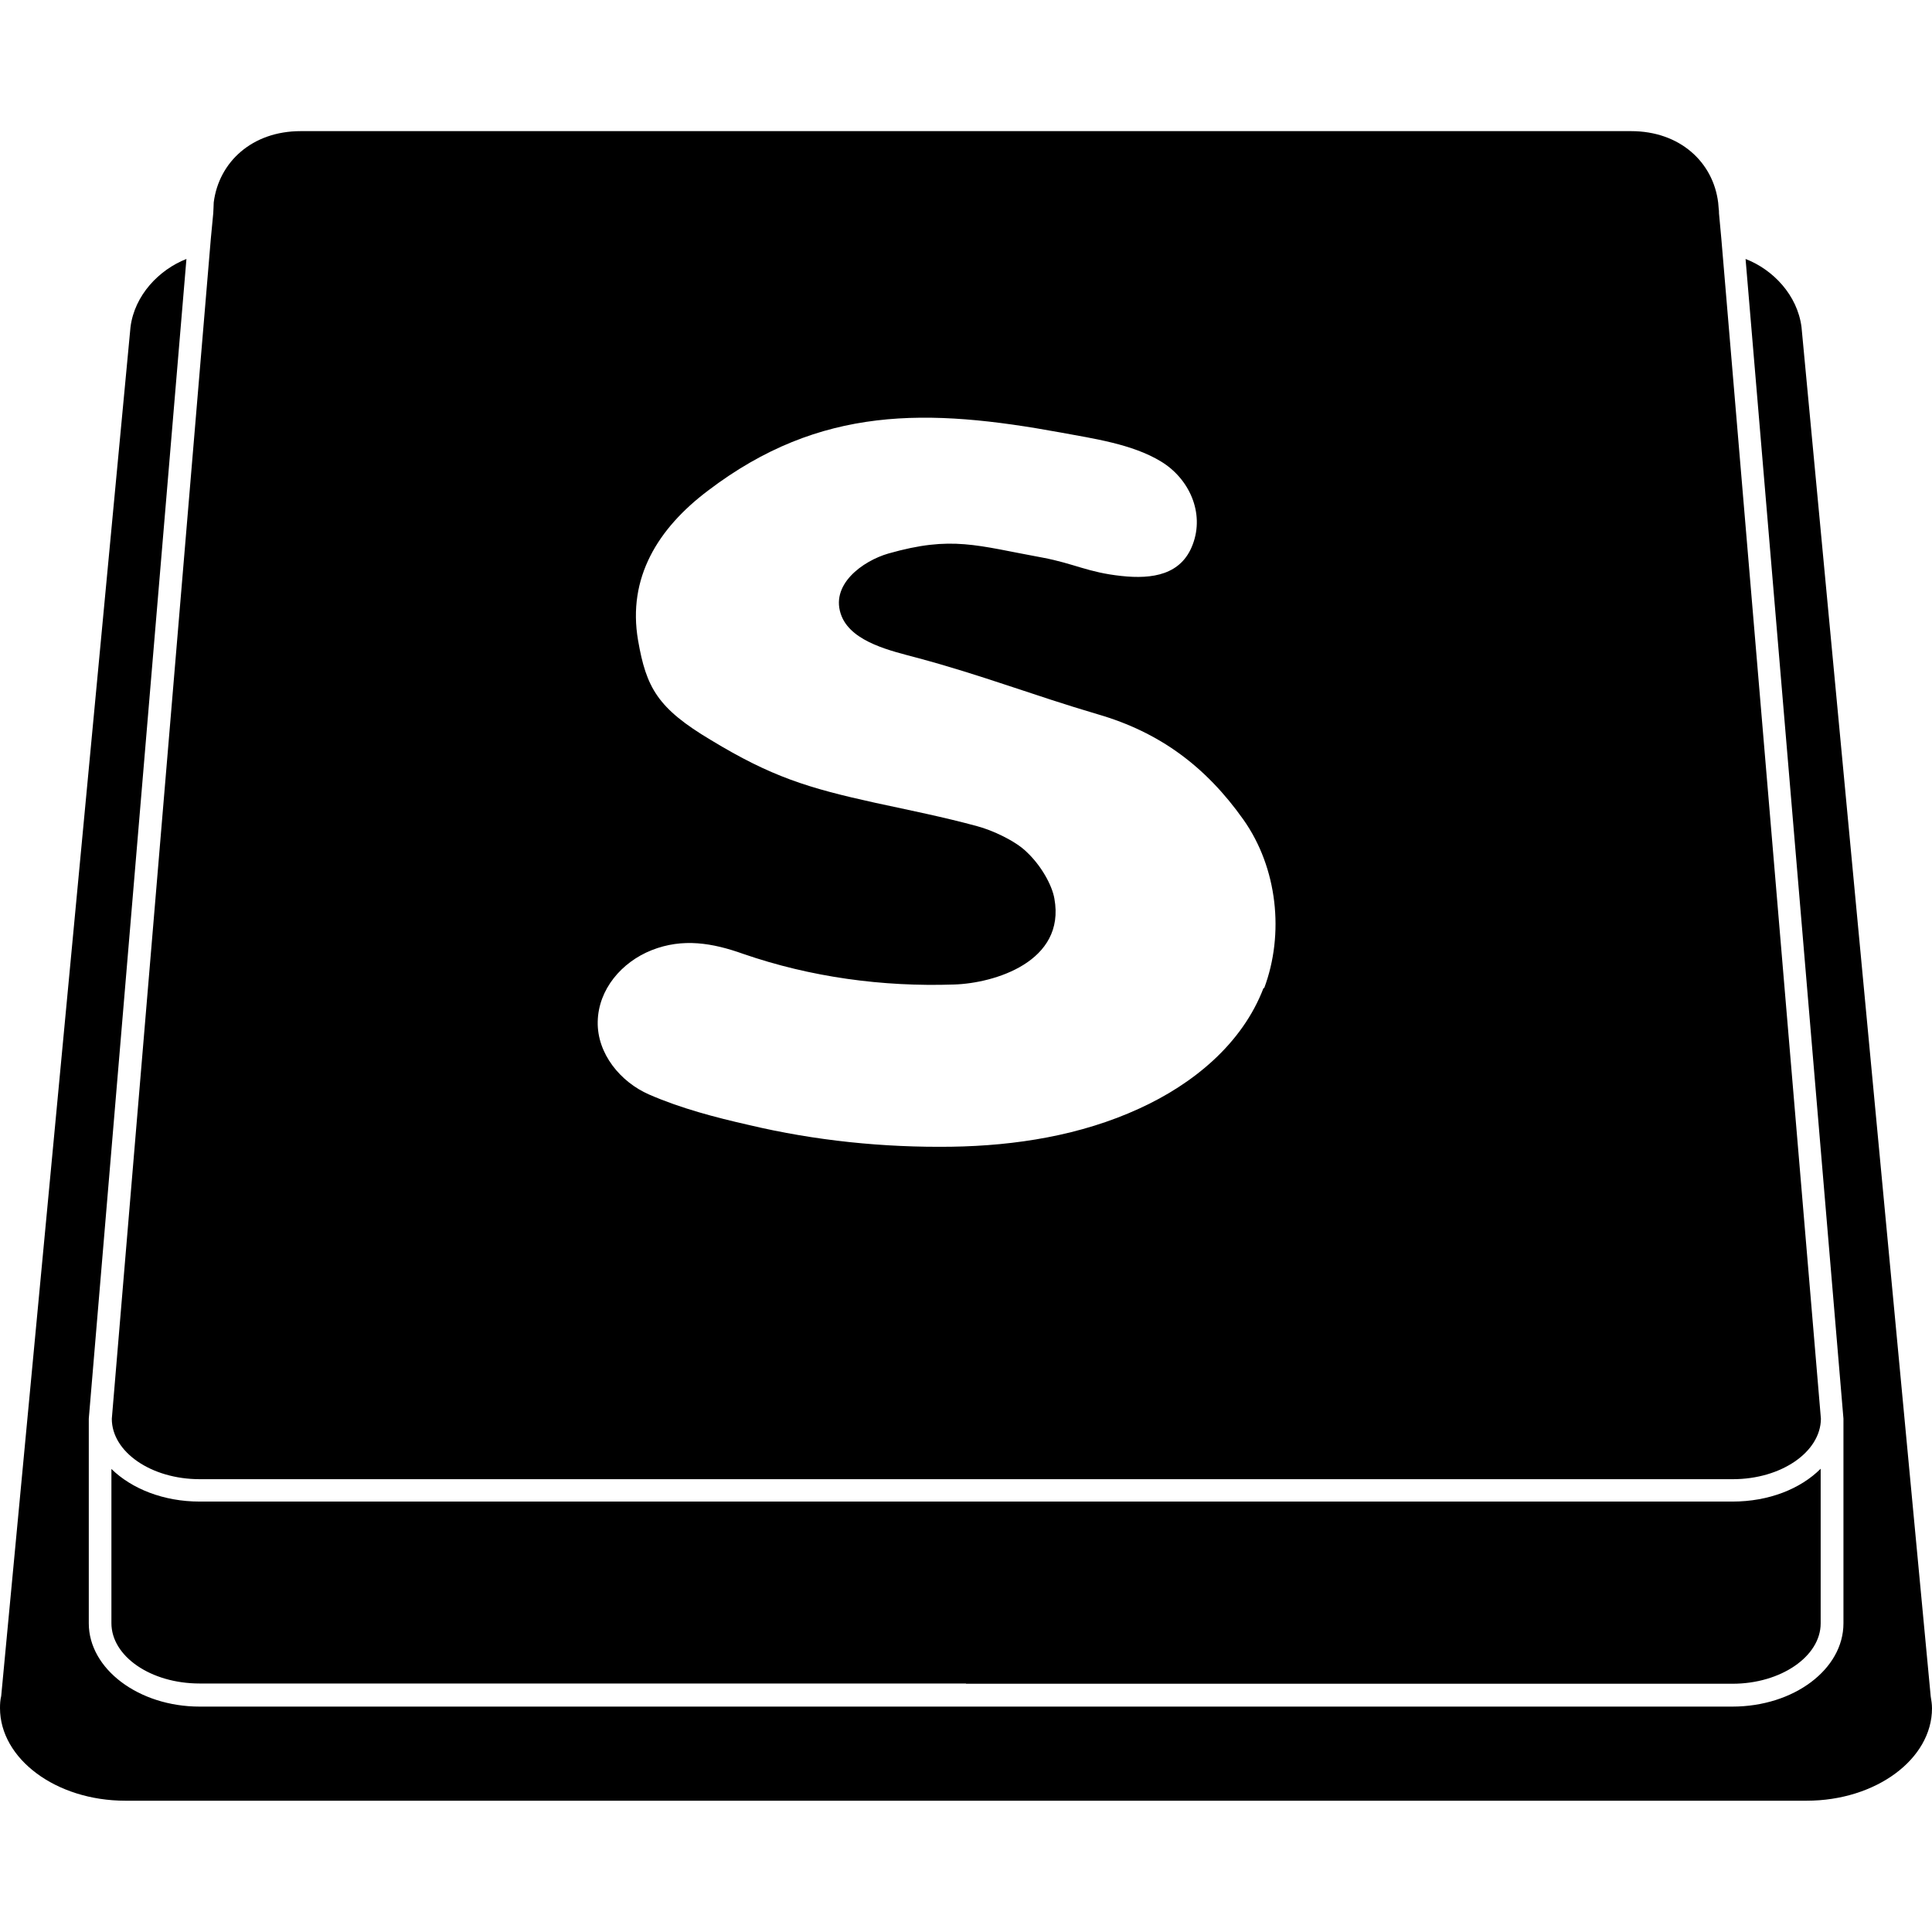
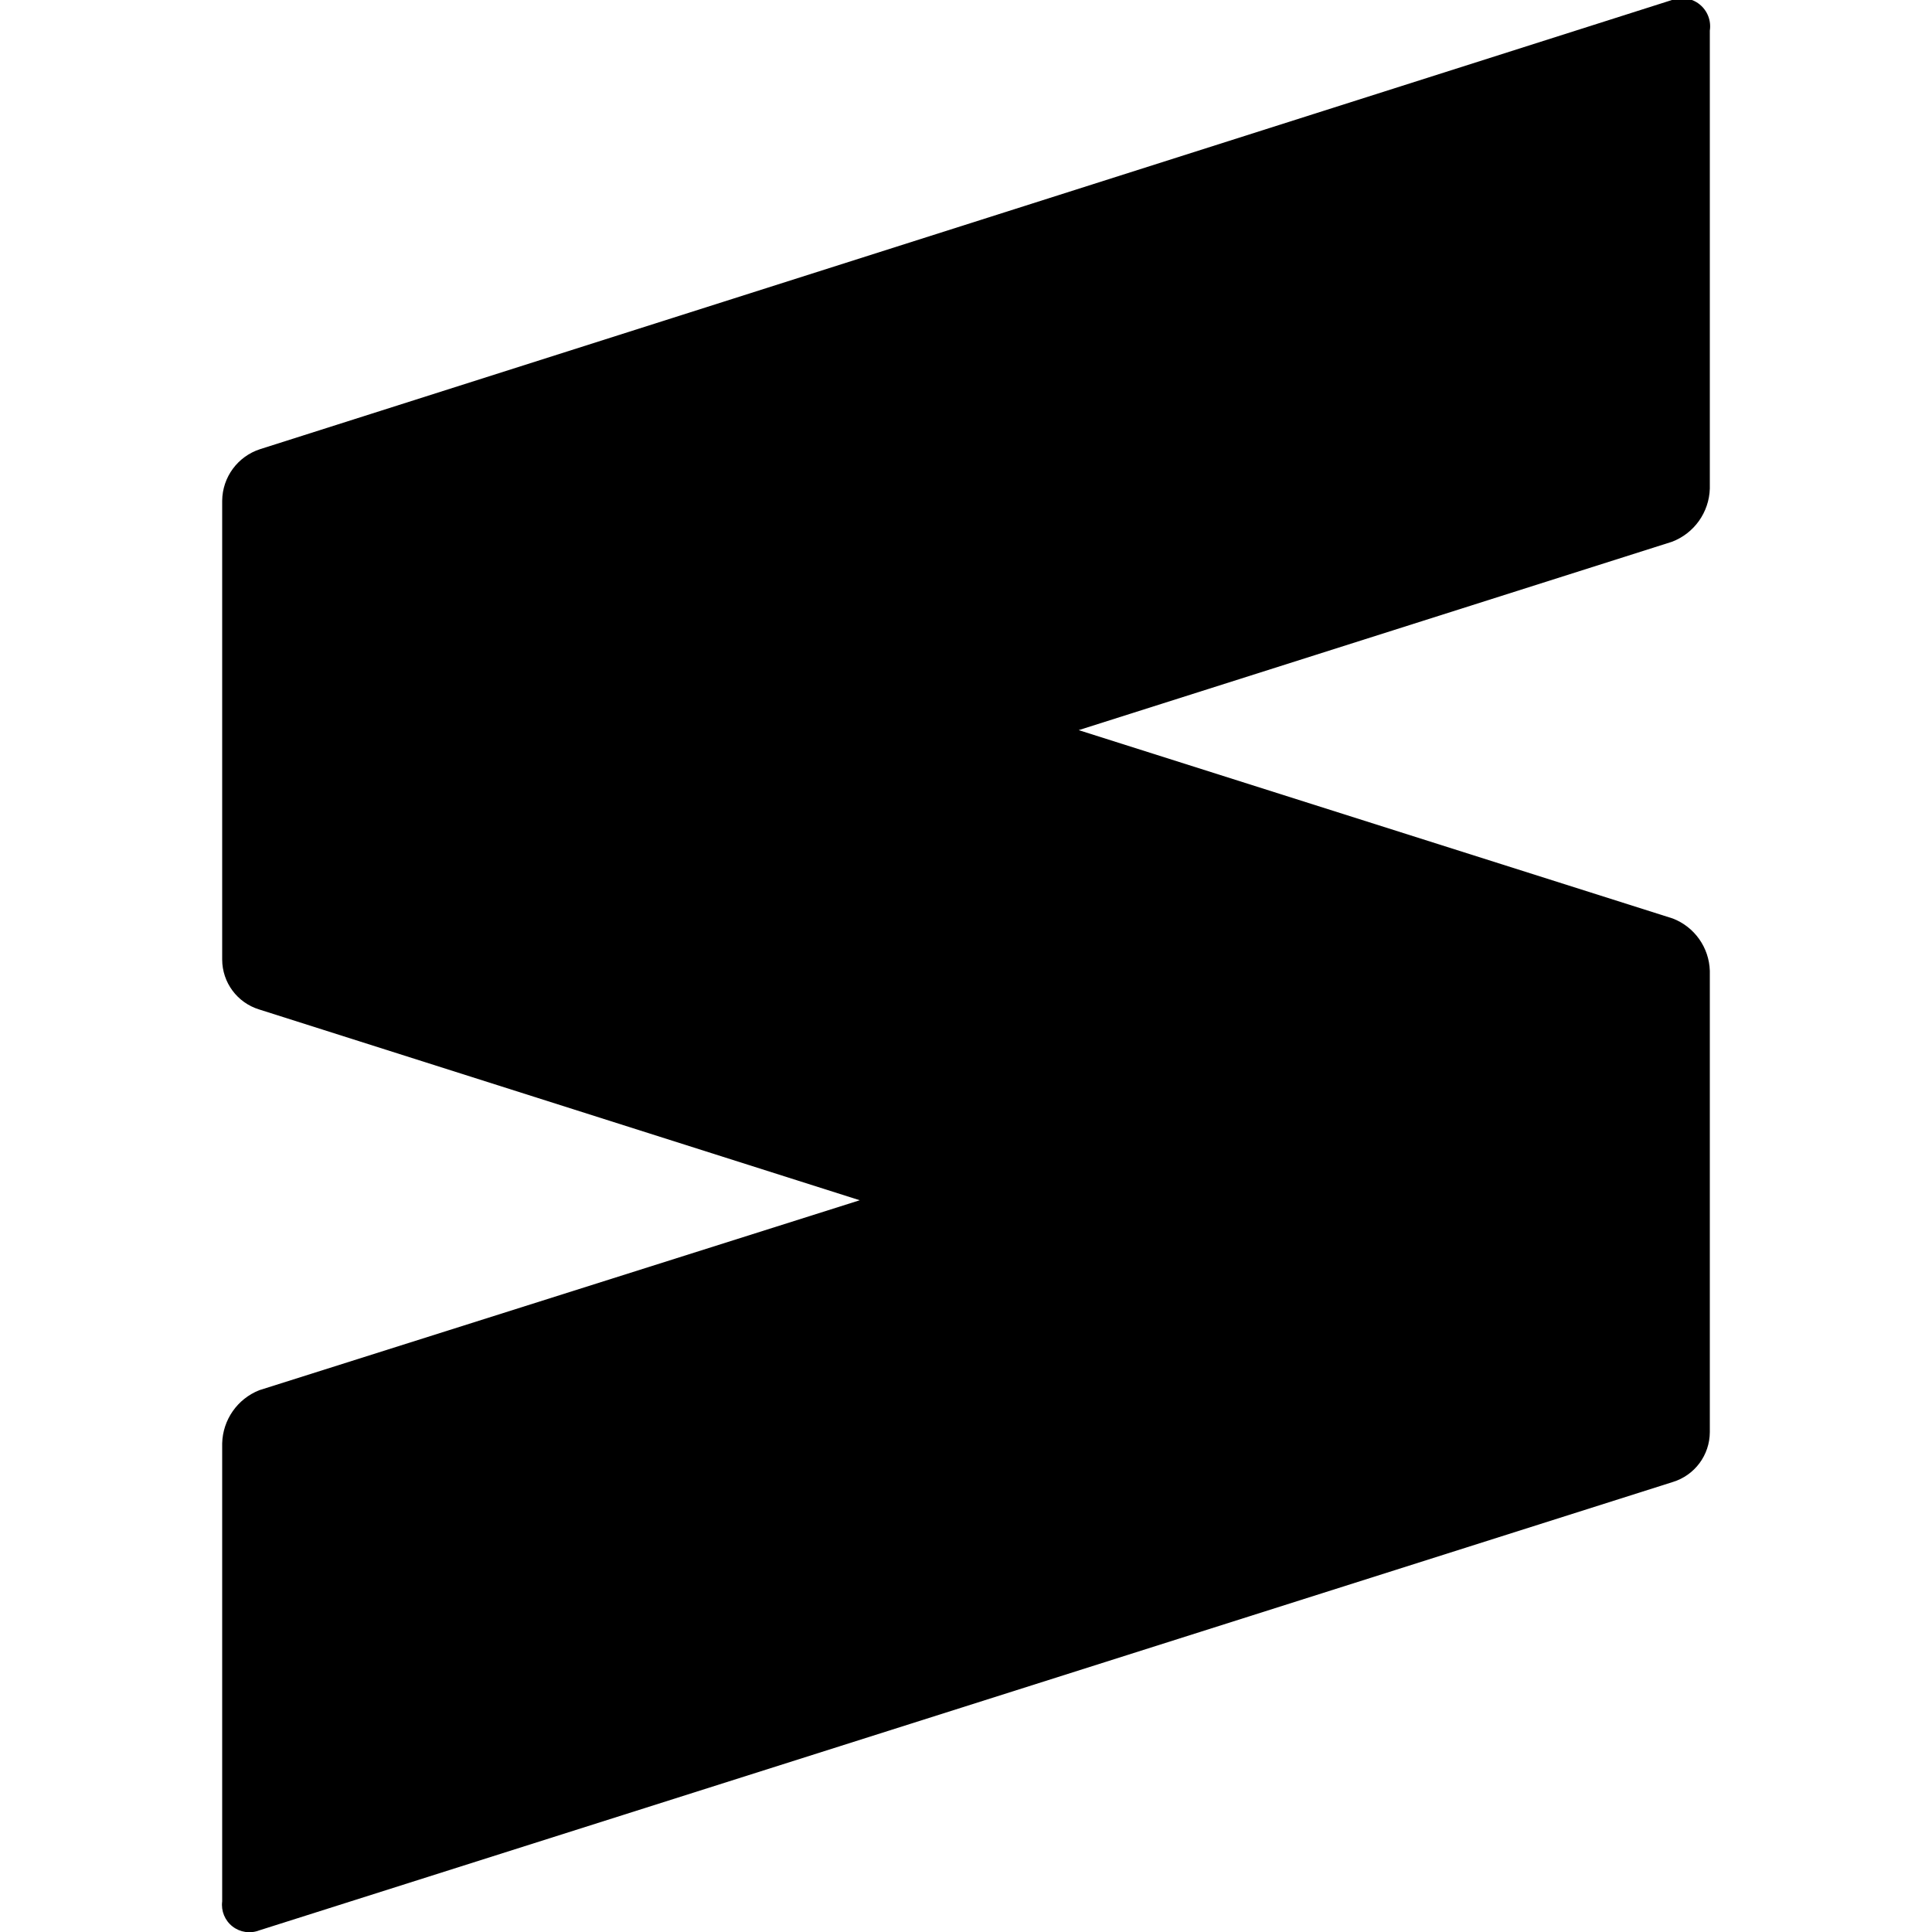
<svg xmlns="http://www.w3.org/2000/svg" role="img" viewBox="0 0 24 24">
-   <path d="M12 20.916h9.523c.598 0 1.094-.339 1.094-.75v-1.921c-.25.251-.646.408-1.094.408H2.479c-.445 0-.841-.157-1.095-.405v1.915c0 .413.49.75 1.095.75H12v.003zM12 22.369h10.443c.859 0 1.557-.516 1.557-1.148 0-.05-.008-.1-.016-.148l-1.605-17.01c-.051-.398-.355-.715-.695-.846L22.9 17.623v2.543c0 .569-.615 1.034-1.381 1.034H2.48c-.758 0-1.377-.469-1.377-1.034v-2.543L2.316 3.217c-.34.133-.645.45-.695.847L.015 21.068c-.012.051-.015.097-.015.15 0 .63.695 1.151 1.556 1.151H12zM21.383 2.965l-.029-.315c0-.021 0-.037-.004-.061l-.006-.07c-.061-.504-.475-.89-1.082-.89H3.735c-.604 0-1.016.384-1.08.885l-.003.076-.003.06-.03.314-1.23 14.661c0 .412.489.75 1.092.75h19.045c.602 0 1.09-.338 1.094-.75l-1.237-14.66zm-5.686 9.306c-.266.698-.878 1.196-1.545 1.5-.725.333-1.535.462-2.332.474-.844.012-1.695-.075-2.517-.27-.416-.094-.847-.207-1.241-.379-.354-.155-.645-.506-.637-.904.008-.404.299-.741.669-.888.387-.154.759-.09 1.137.045.84.29 1.731.411 2.619.381.505-.015 1.39-.285 1.248-1.067-.03-.173-.169-.416-.345-.58-.138-.137-.428-.271-.615-.32-.414-.113-.84-.198-1.26-.289-.846-.186-1.297-.326-2.047-.781-.661-.394-.803-.648-.905-1.24-.133-.775.246-1.389.87-1.859 1.395-1.06 2.732-1.023 4.381-.721.404.075.889.143 1.244.359.35.211.546.637.395 1.033-.141.375-.498.432-.885.39-.416-.044-.586-.154-.979-.228-.822-.15-1.125-.276-1.916-.051-.314.09-.74.389-.58.782.135.325.631.431.927.511.813.217 1.448.467 2.257.705.759.221 1.334.641 1.807 1.309.421.596.511 1.416.256 2.095l-.004-.005-.002-.002z" />
+   <path d="M21.24,12.06a.72.72,0,0,0-.46-.65L13.4,9.07l7.37-2.34a.73.73,0,0,0,.47-.66V.38A.35.35,0,0,0,20.77,0L3.23,5.58a.68.68,0,0,0-.47.64v5.7a.65.65,0,0,0,.46.62l7.46,2.37L3.22,17.27a.73.73,0,0,0-.46.66v5.69a.34.34,0,0,0,.46.36l17.56-5.57a.65.65,0,0,0,.46-.62Z" />
</svg>
